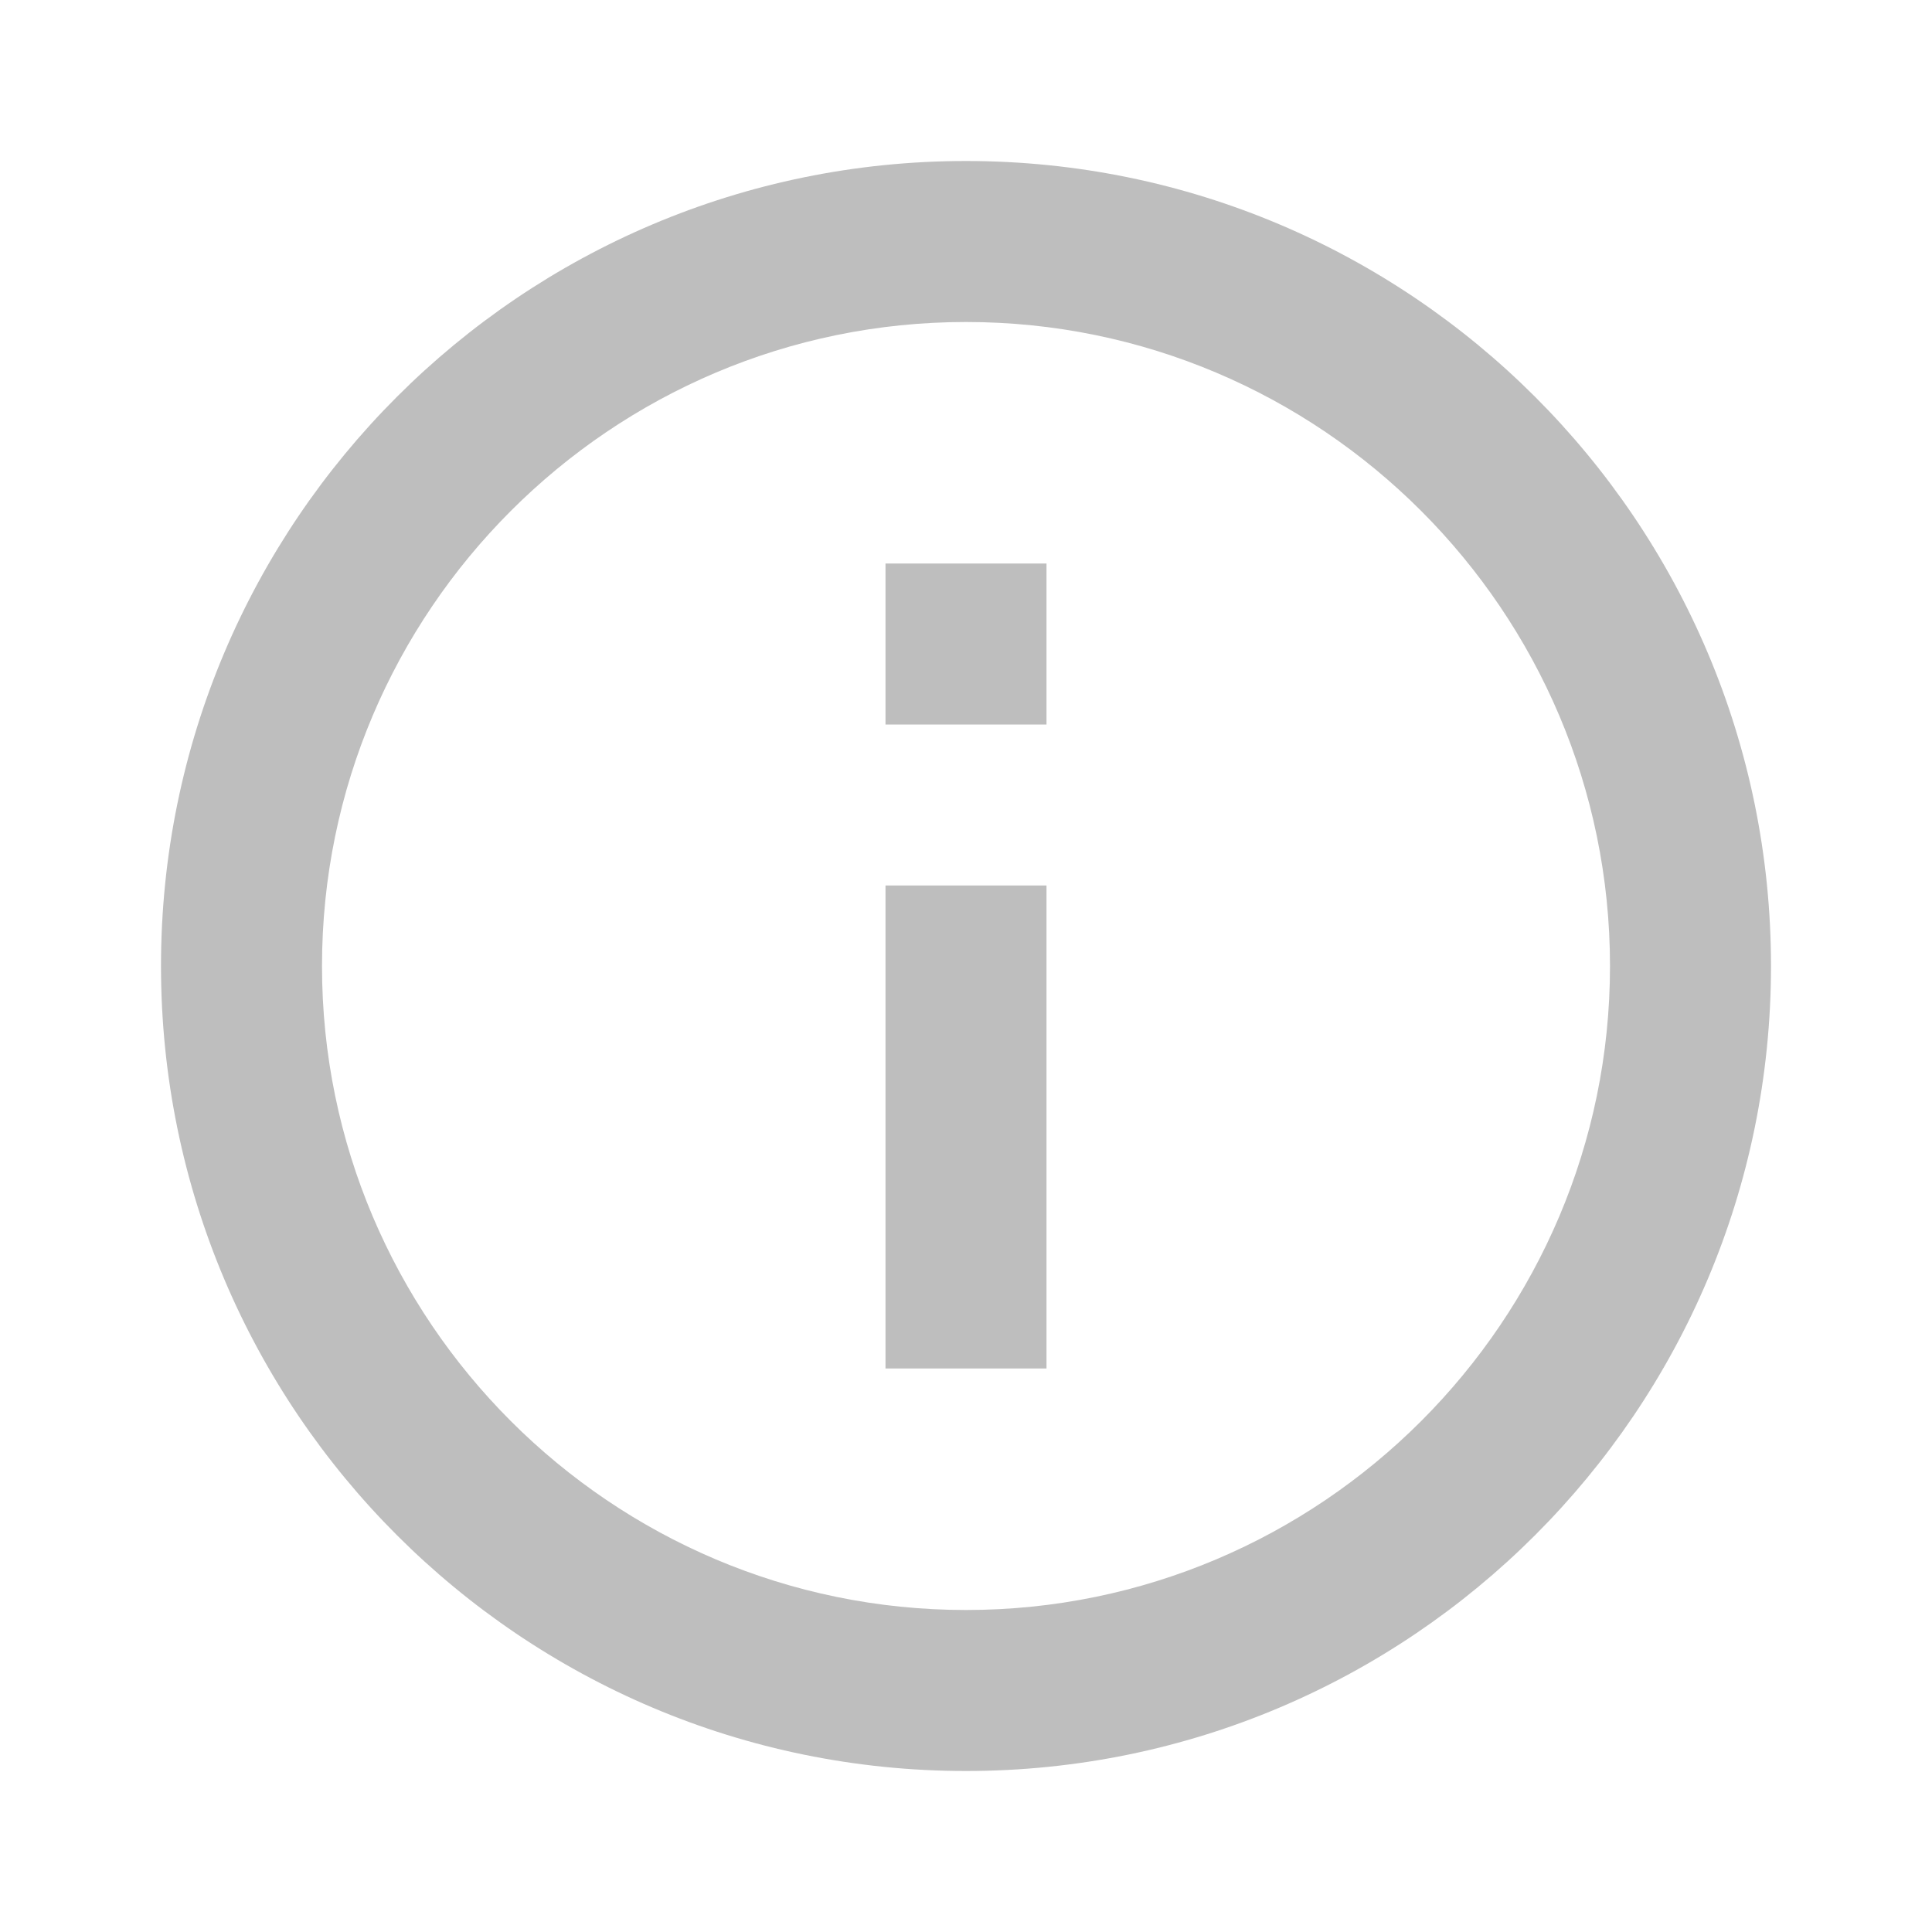
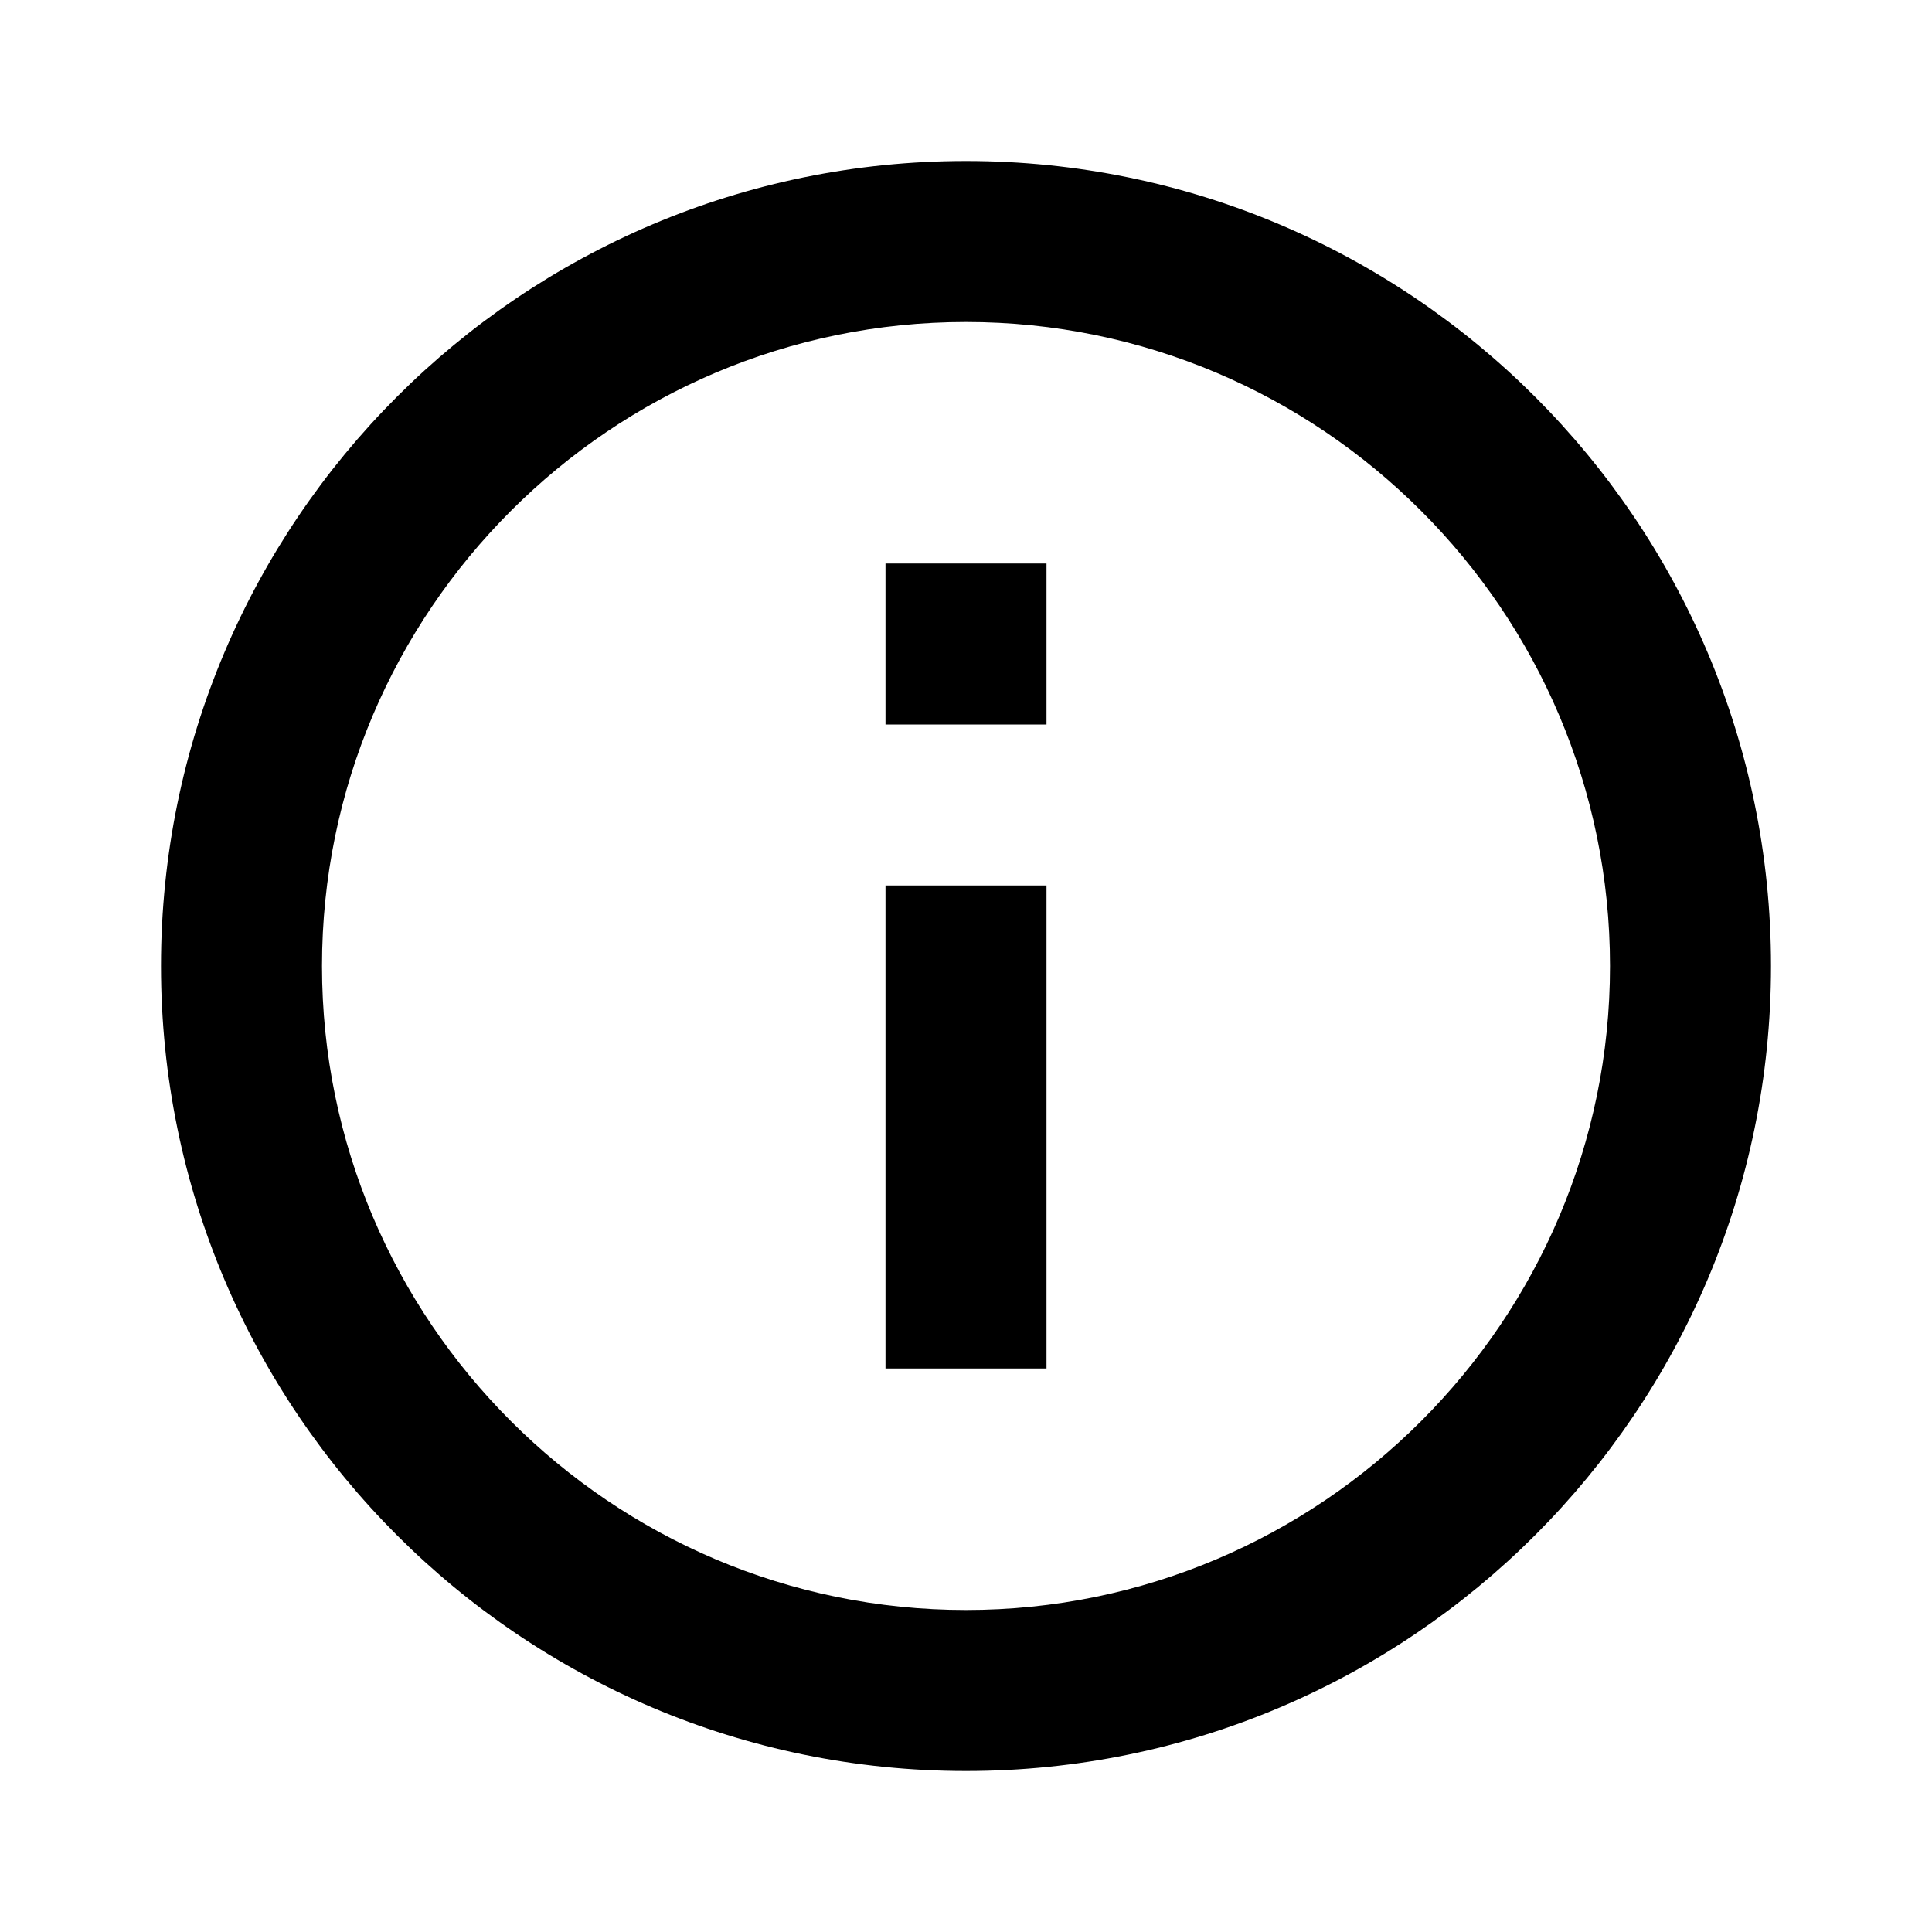
- <svg xmlns="http://www.w3.org/2000/svg" width="24" height="24" viewBox="0 0 24 24" fill="none">
+ <svg xmlns="http://www.w3.org/2000/svg" width="24" height="24" viewBox="0 0 24 24" fill="currentColor">
  <g id="Group">
-     <path id="Vector" d="M11 7H13V9H11V7ZM11 11H13V17H11V11ZM12 2C6.48 2 2 6.48 2 12C2 17.52 6.48 22 12 22C17.52 22 22 17.52 22 12C22 6.48 17.52 2 12 2ZM12 20C7.59 20 4 16.41 4 12C4 7.59 7.59 4 12 4C16.41 4 20 7.59 20 12C20 16.41 16.41 20 12 20Z" fill="#BEBEBE" />
+     <path id="Vector" d="M11 7H13V9H11V7ZM11 11H13V17H11V11ZM12 2C6.48 2 2 6.48 2 12C2 17.52 6.48 22 12 22C17.52 22 22 17.52 22 12C22 6.48 17.52 2 12 2ZM12 20C7.59 20 4 16.41 4 12C4 7.59 7.59 4 12 4C16.41 4 20 7.59 20 12C20 16.41 16.41 20 12 20Z" fill="currentColor" />
  </g>
</svg>
